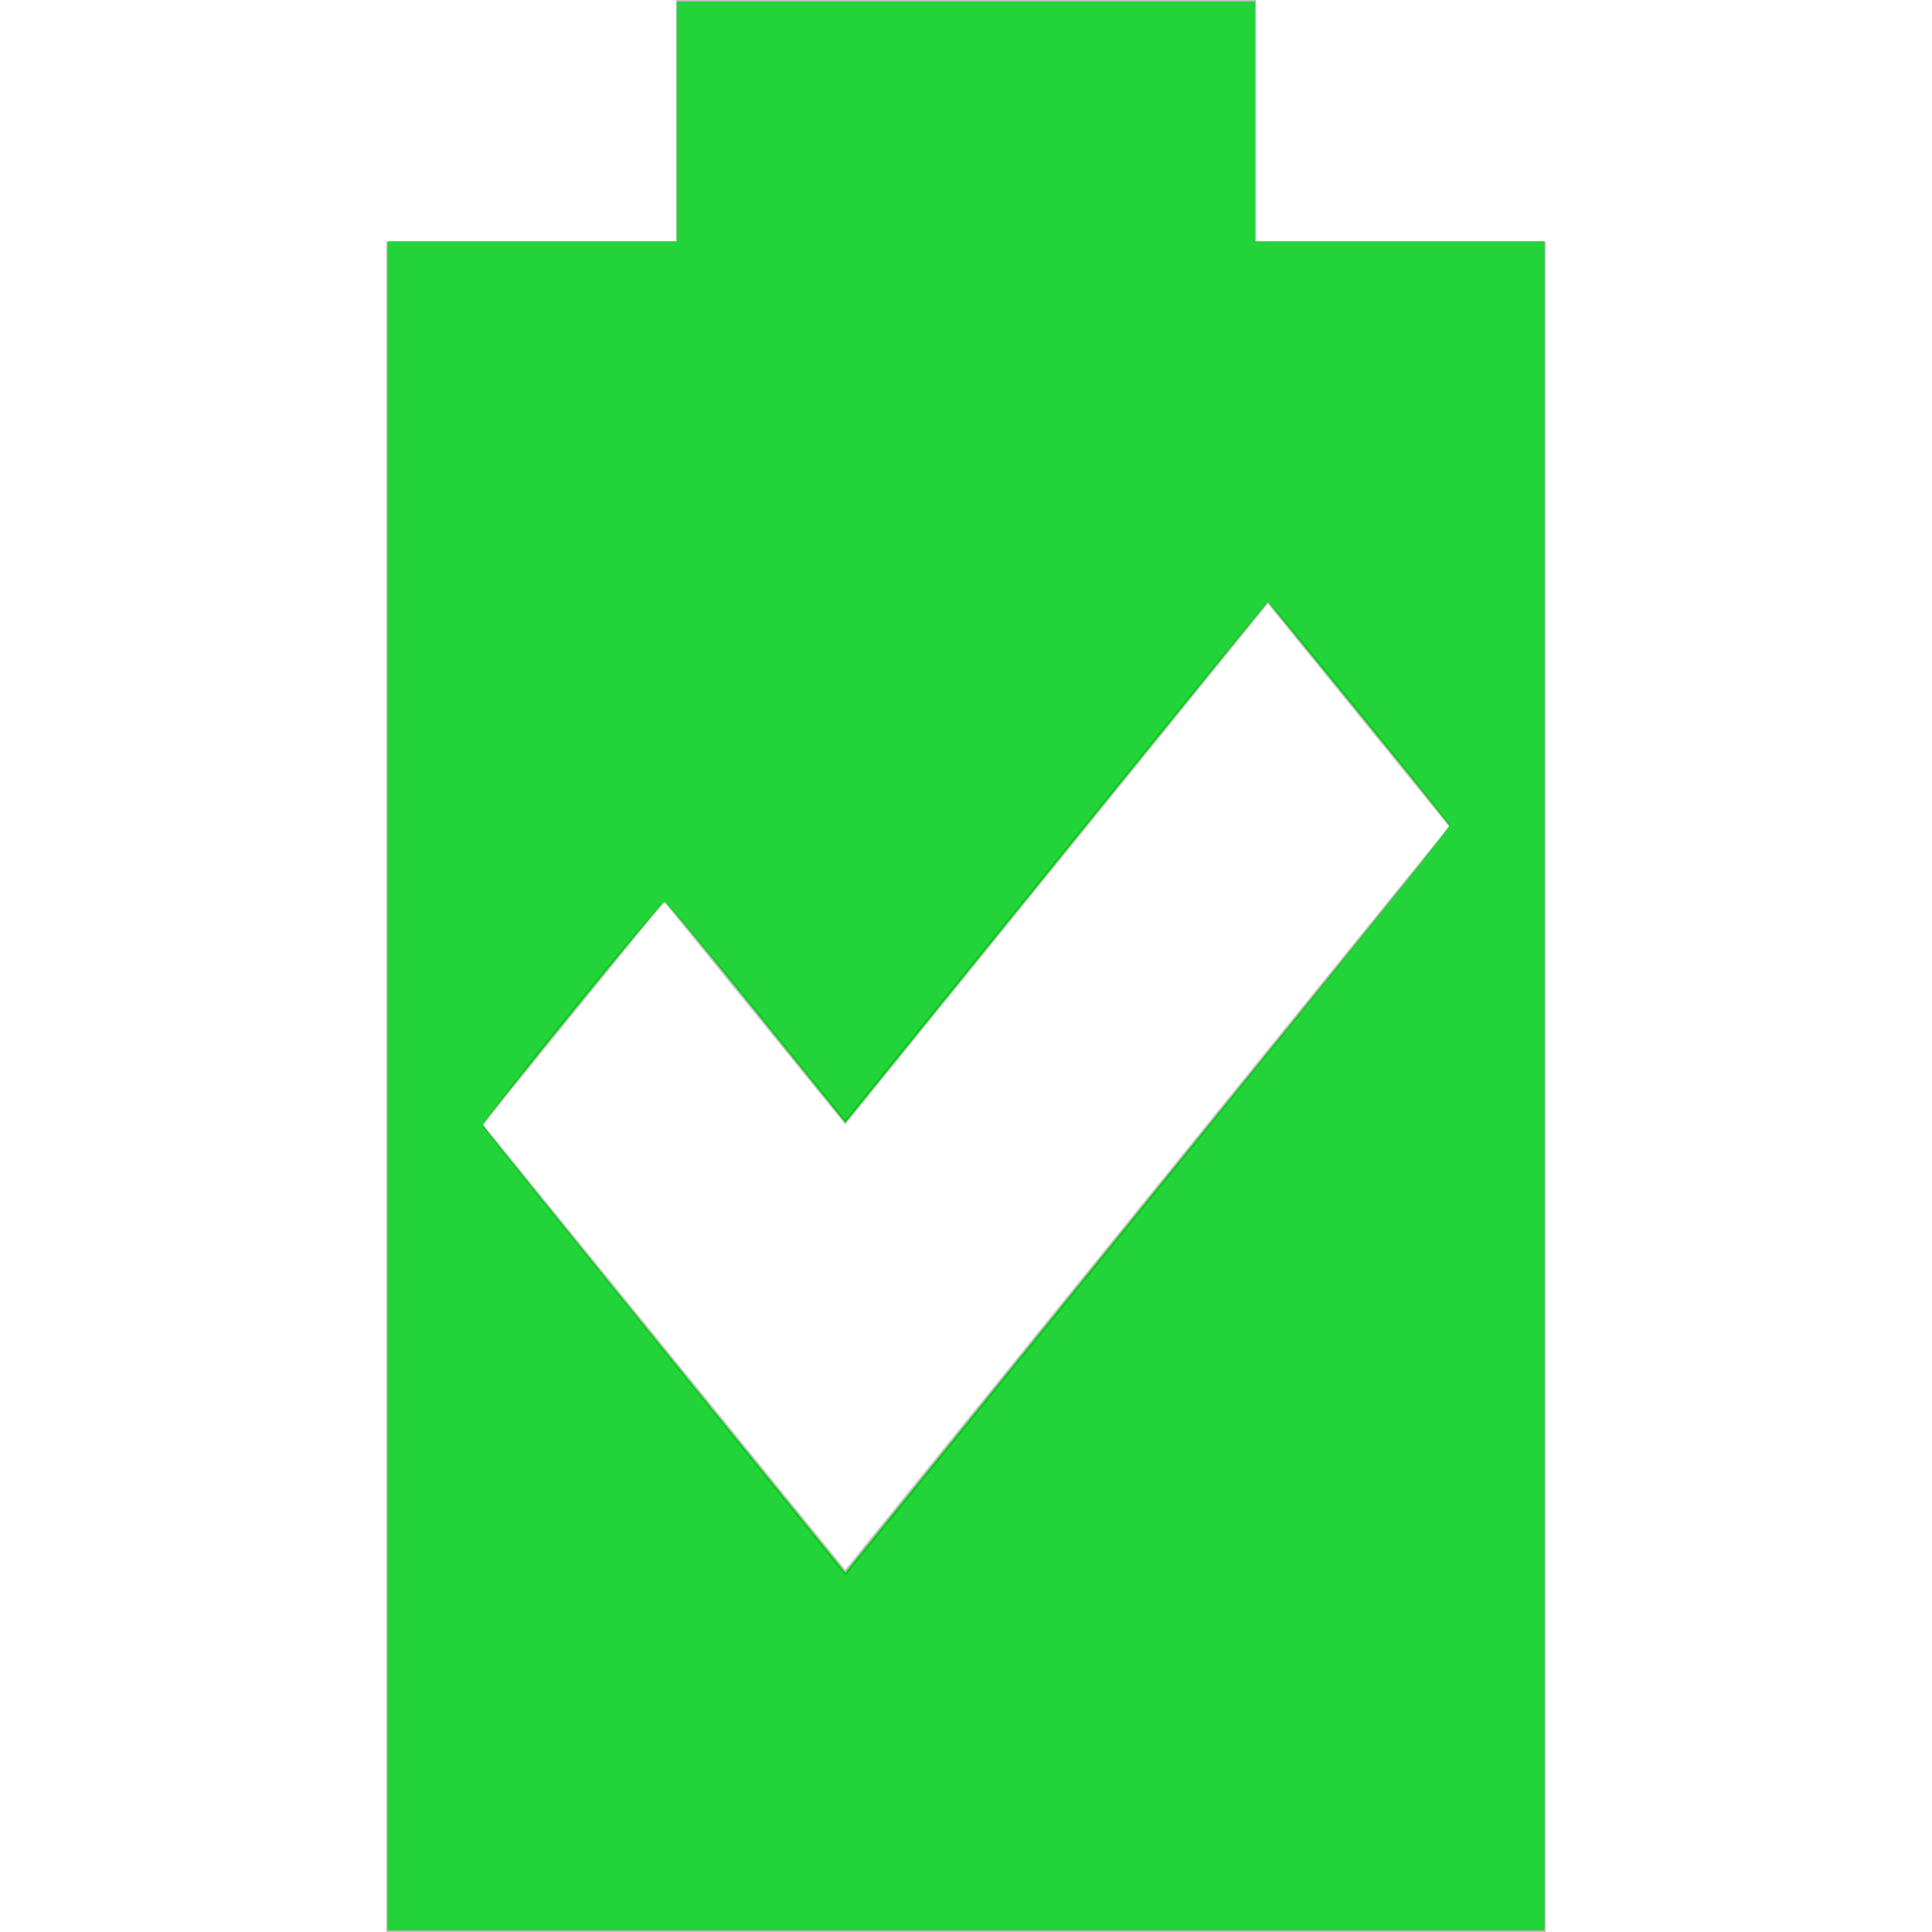
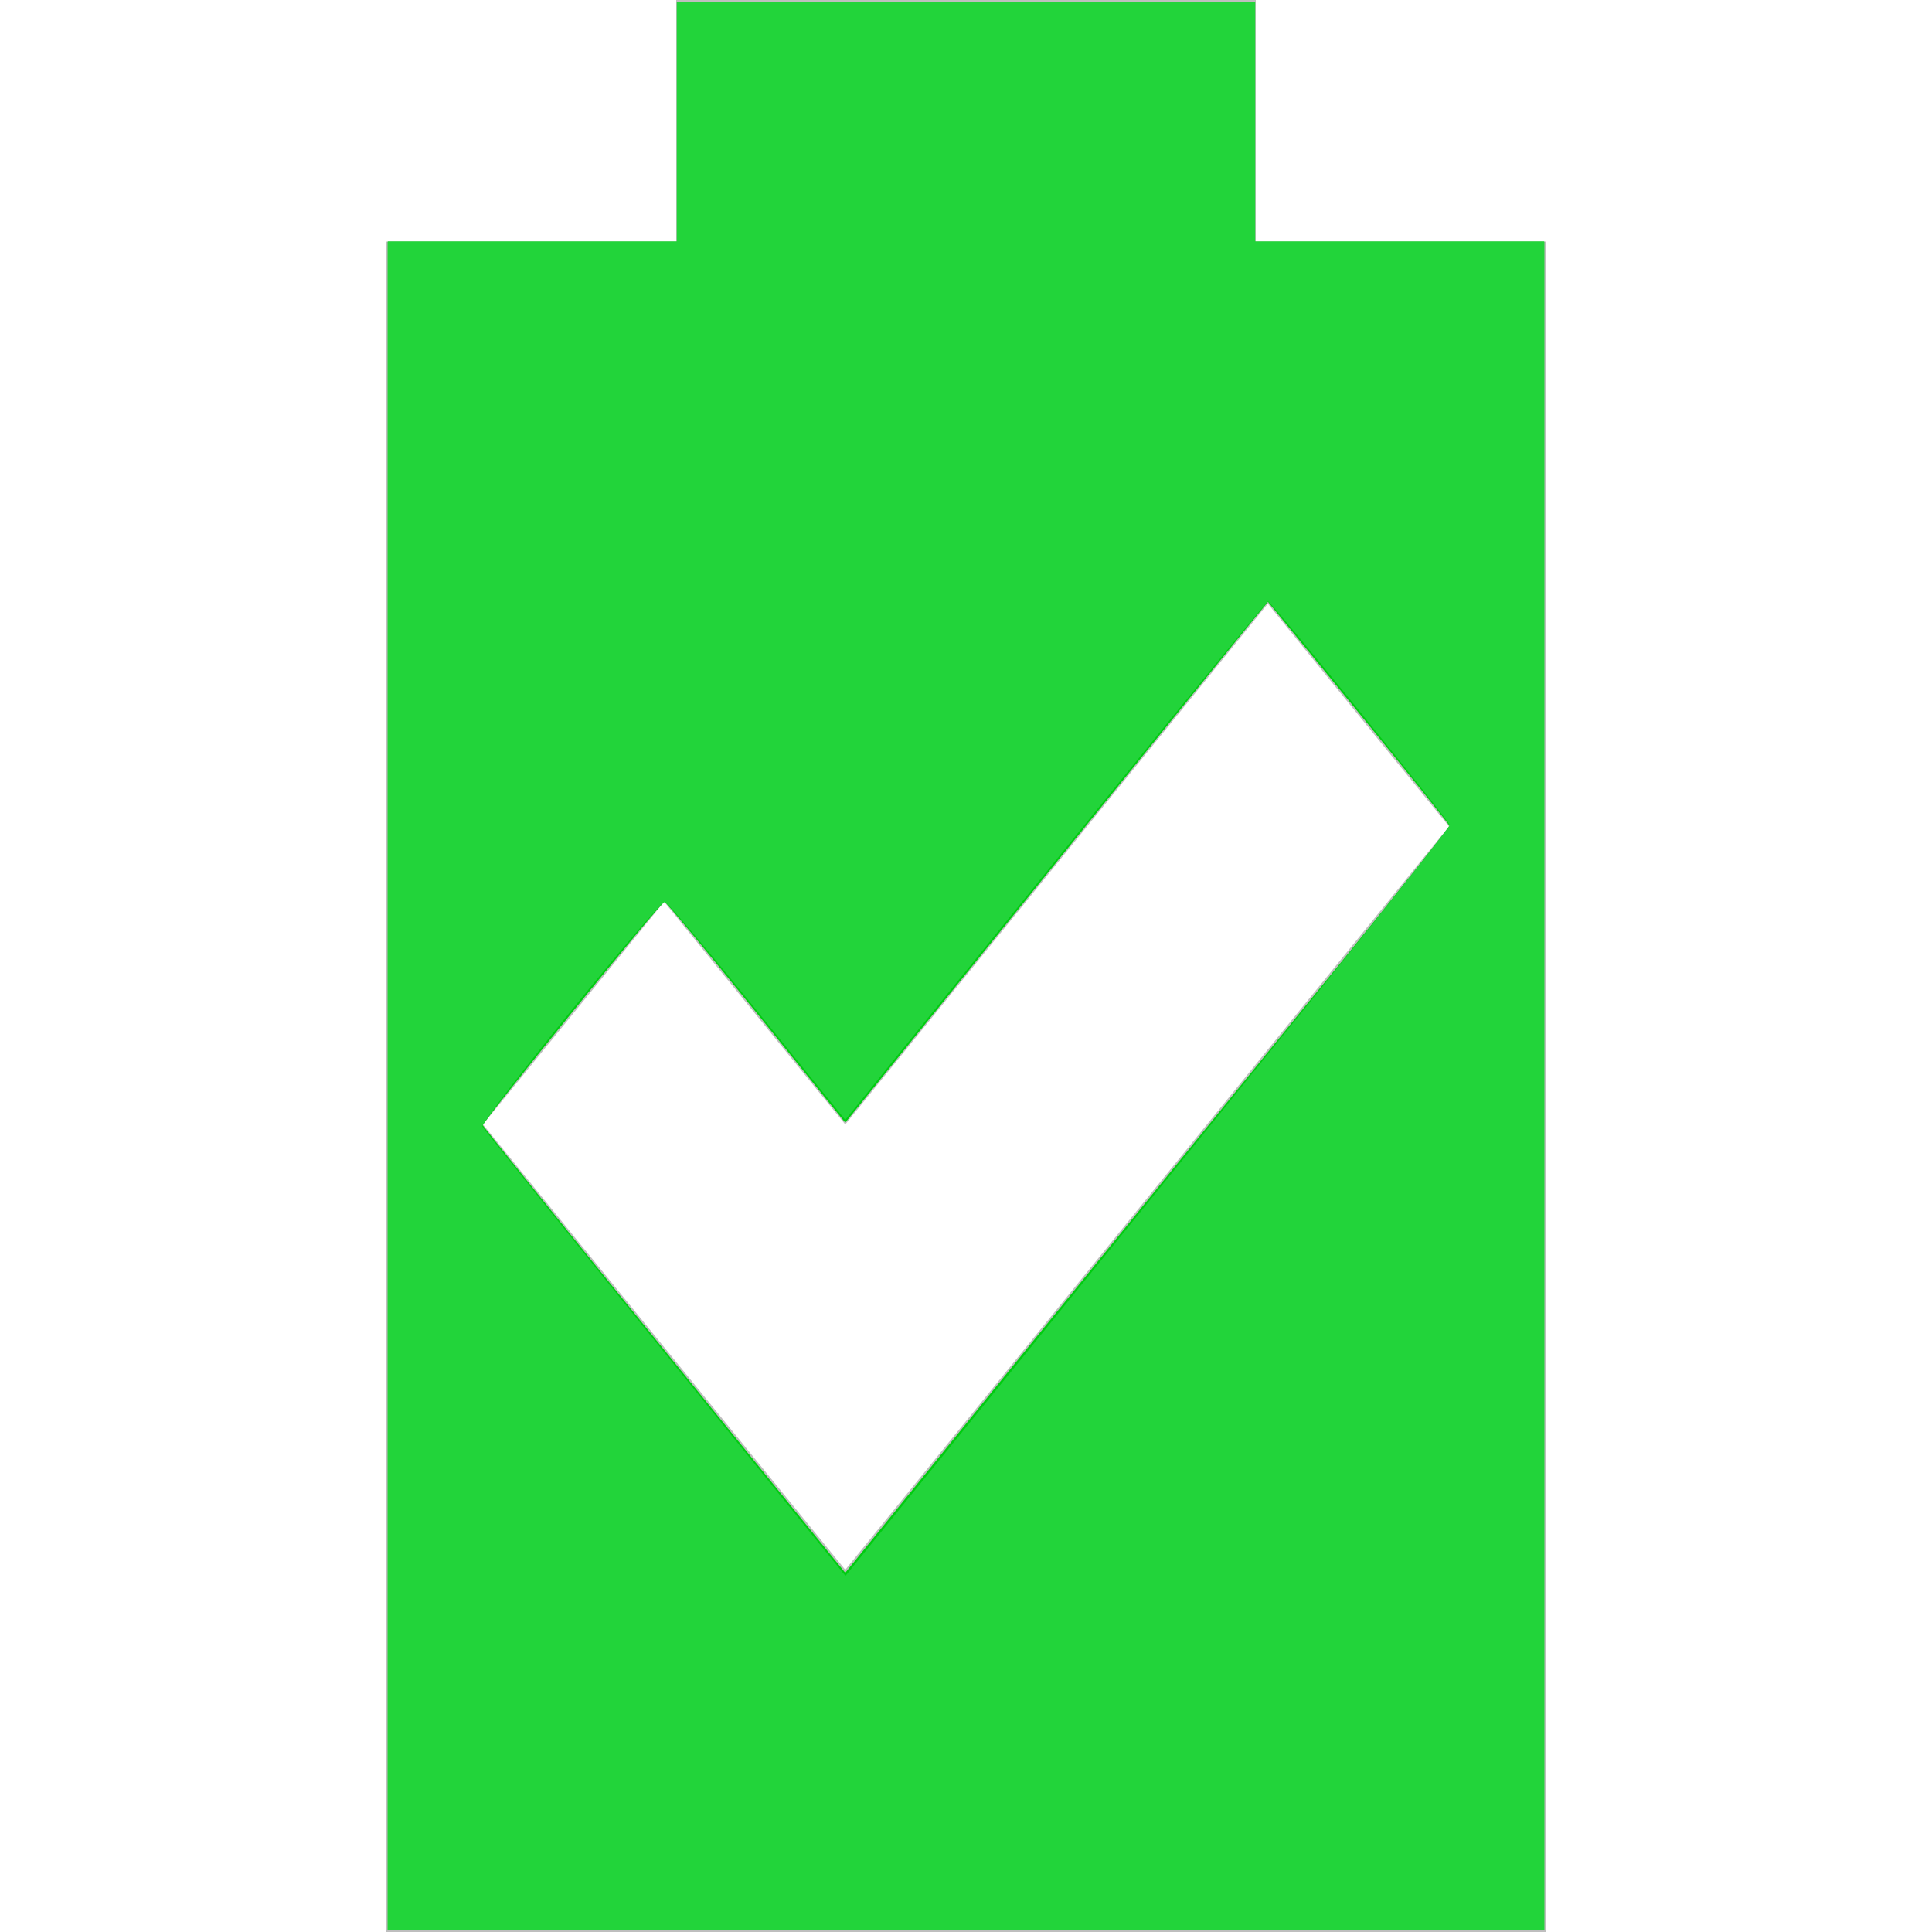
- <svg xmlns="http://www.w3.org/2000/svg" viewBox="0 0 16 16" version="1.1" id="svg4">
-   <defs id="defs8" />
-   <g transform="translate(1.6,0) scale(0.8,1)">
-     <path d="m 5 0 l 0 2 l -3 0 l 0 14 l 12 0 l 0 -14 l -3 0 l 0 -2 l -6 0 z m 6.125 5 l 1.875 1.844 l -6.25 6.156 c -1.282 -1.262 -2.468 -2.425 -3.75 -3.688 l 1.875 -1.844 l 1.875 1.844 l 4.375 -4.313 z" style="fill:#bebebe;fill-opacity:1" id="path2" />
-     <path style="fill:#00cc10;stroke-width:0.027;fill-opacity:1" d="M 2.014,8.993 V 2 H 3.51 5.007 V 1.007 0.014 H 8 10.993 V 1.007 2 h 1.497 1.497 V 8.993 15.986 H 8 2.014 Z M 11.503,8.34 c 0.827,-0.814 1.503,-1.488 1.503,-1.497 0,-0.01 -0.423,-0.432 -0.941,-0.938 L 11.126,4.984 10.862,5.242 C 10.717,5.384 9.733,6.354 8.675,7.398 L 6.751,9.297 5.828,8.383 C 5.321,7.881 4.894,7.469 4.88,7.469 c -0.036,0 -1.891,1.825 -1.881,1.85 0.004,0.011 0.85,0.849 1.88,1.863 l 1.872,1.842 1.625,-1.603 C 9.269,10.54 10.677,9.153 11.503,8.34 Z" id="path835" />
-     <path style="fill:#22d43a;fill-opacity:1;stroke-width:0.027" d="M 2.014,8.993 V 2 H 3.51 5.007 V 1.007 0.014 H 8 10.993 V 1.007 2 h 1.497 1.497 V 8.993 15.986 H 8 2.014 Z M 11.735,8.126 c 0.7,-0.696 1.272,-1.278 1.272,-1.293 0,-0.032 -1.848,-1.853 -1.88,-1.853 -0.012,0 -0.723,0.692 -1.581,1.537 C 8.688,7.363 7.708,8.329 7.368,8.664 L 6.75,9.273 5.836,8.371 C 5.334,7.875 4.905,7.469 4.883,7.469 c -0.072,0 -1.889,1.788 -1.889,1.859 0,0.008 0.846,0.848 1.879,1.868 l 1.879,1.854 1.855,-1.83 C 9.628,10.215 11.035,8.822 11.735,8.126 Z" id="path837" />
-   </g>
+ <svg xmlns="http://www.w3.org/2000/svg" viewBox="0 0 16 16">
+   <path d="M5 0v2H2v14h12V2h-3V0zm6.125 5L13 6.844 6.75 13C5.468 11.738 4.282 10.575 3 9.312l1.875-1.844L6.75 9.312l4.375-4.313z" style="fill:#bebebe;fill-opacity:1" transform="matrix(.8 0 0 1 1.6 0)" />
+   <path d="M2.014 8.993V2h2.993V.014h5.986V2h2.993v13.986H2.014Zm9.49-.653a89 89 0 0 0 1.503-1.498c0-.01-.423-.432-.94-.938l-.941-.92-.264.258c-.145.142-1.13 1.112-2.187 2.156L6.75 9.297l-.923-.914c-.507-.502-.934-.914-.948-.914-.036 0-1.891 1.825-1.881 1.85.004.012.85.85 1.88 1.863l1.872 1.843 1.624-1.603z" style="fill:#00cc10;stroke-width:.027;fill-opacity:1" transform="matrix(.8 0 0 1 1.6 0)" />
+   <path d="M2.014 8.993V2h2.993V.014h5.986V2h2.993v13.986H2.014Zm9.72-.867c.7-.696 1.273-1.278 1.273-1.293 0-.032-1.848-1.853-1.88-1.853-.012 0-.723.691-1.581 1.537L7.368 8.664l-.618.61-.914-.903c-.502-.496-.931-.902-.953-.902-.073 0-1.89 1.788-1.89 1.86 0 .007.846.848 1.88 1.868l1.879 1.854 1.855-1.83c1.02-1.006 2.428-2.4 3.128-3.095" style="fill:#22d43a;fill-opacity:1;stroke-width:.027" transform="matrix(.8 0 0 1 1.6 0)" />
</svg>
